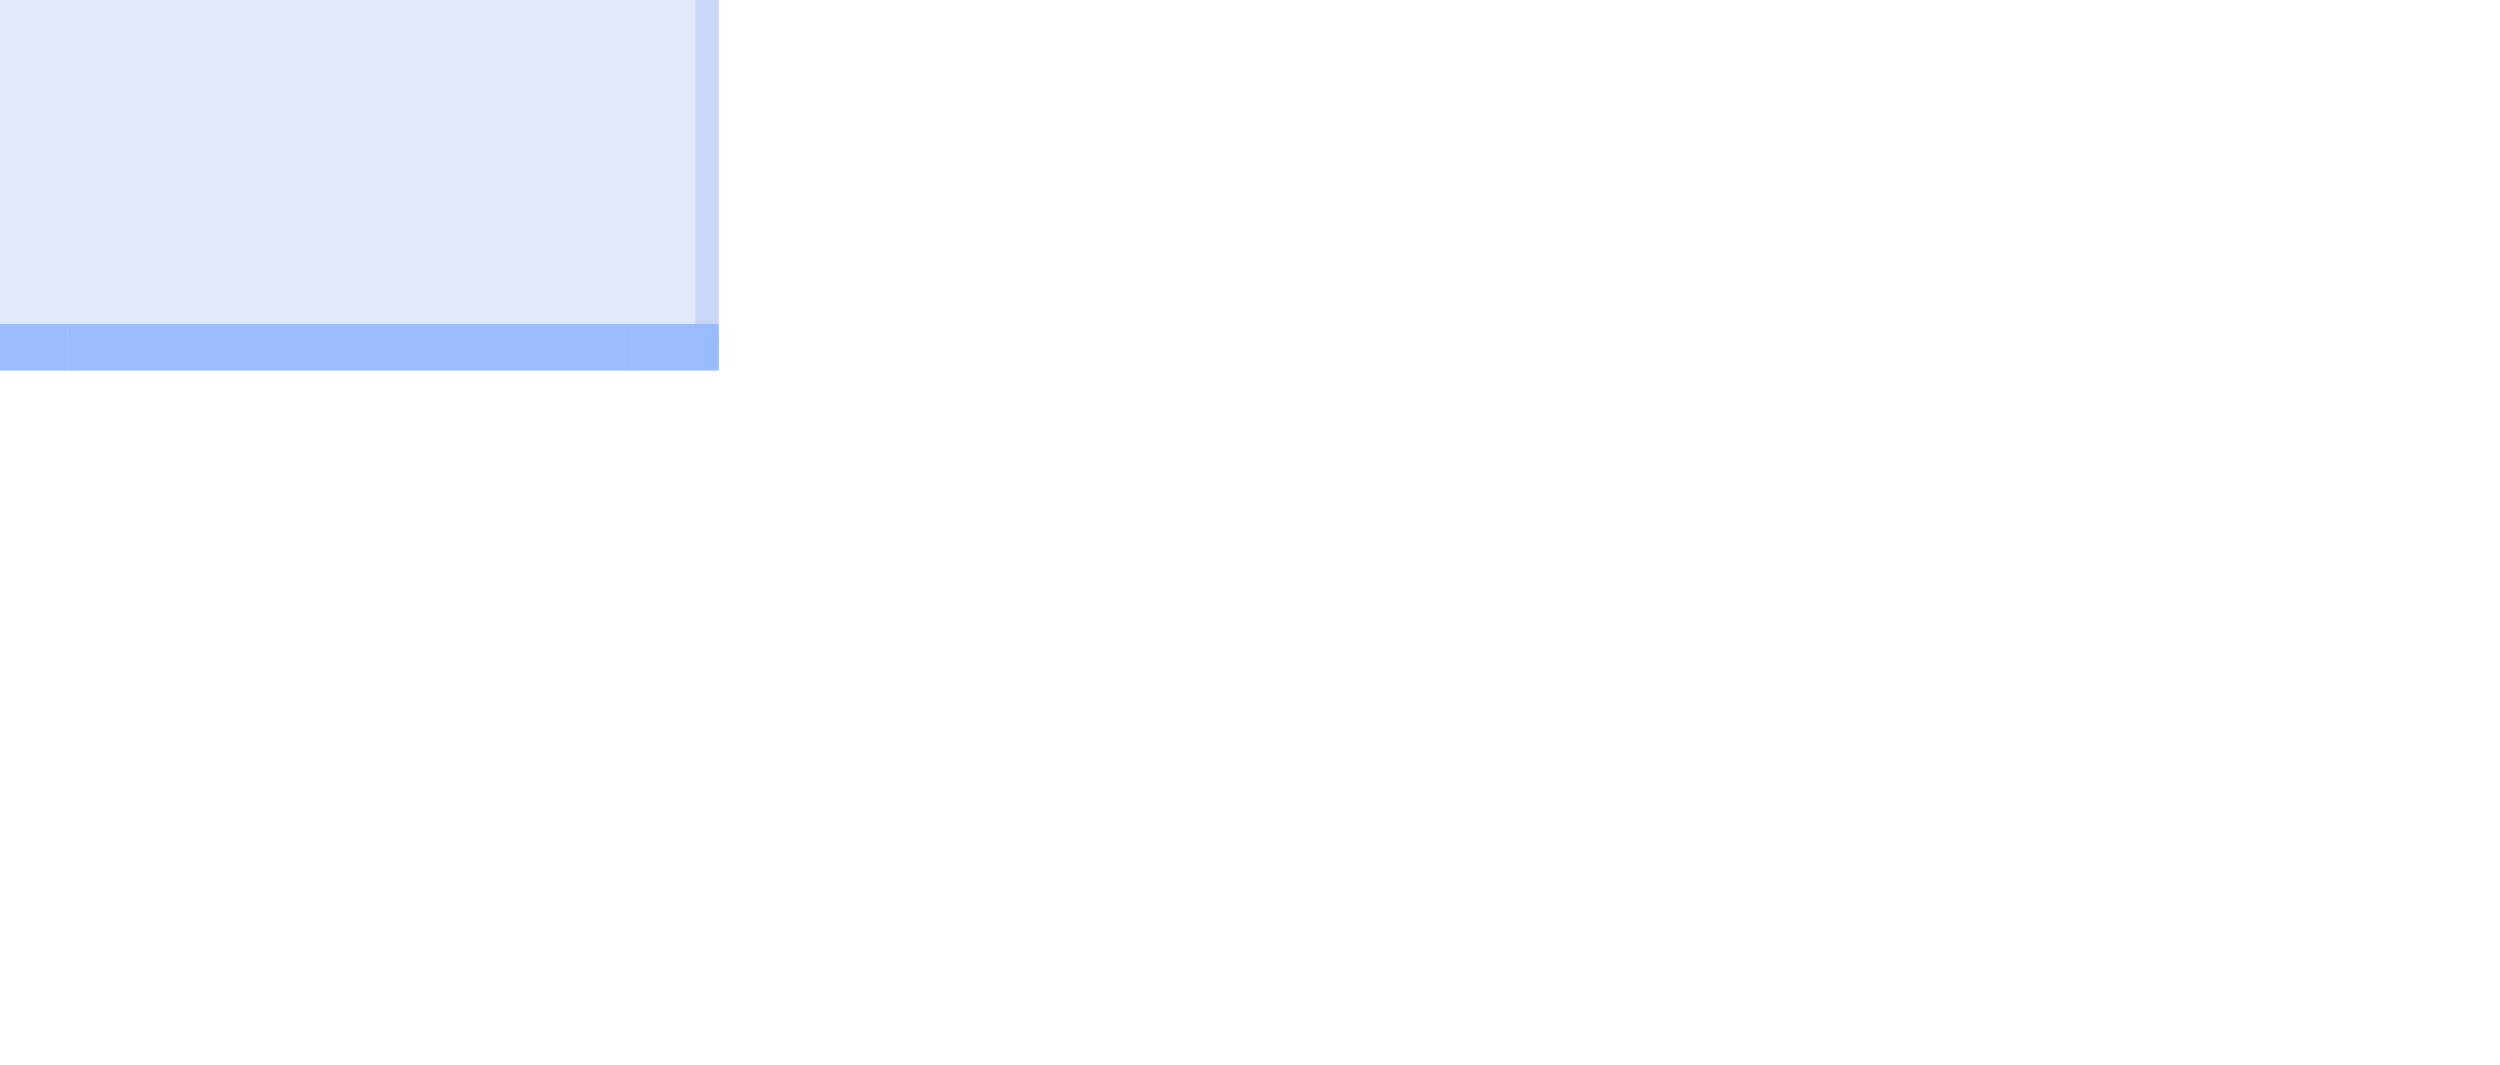
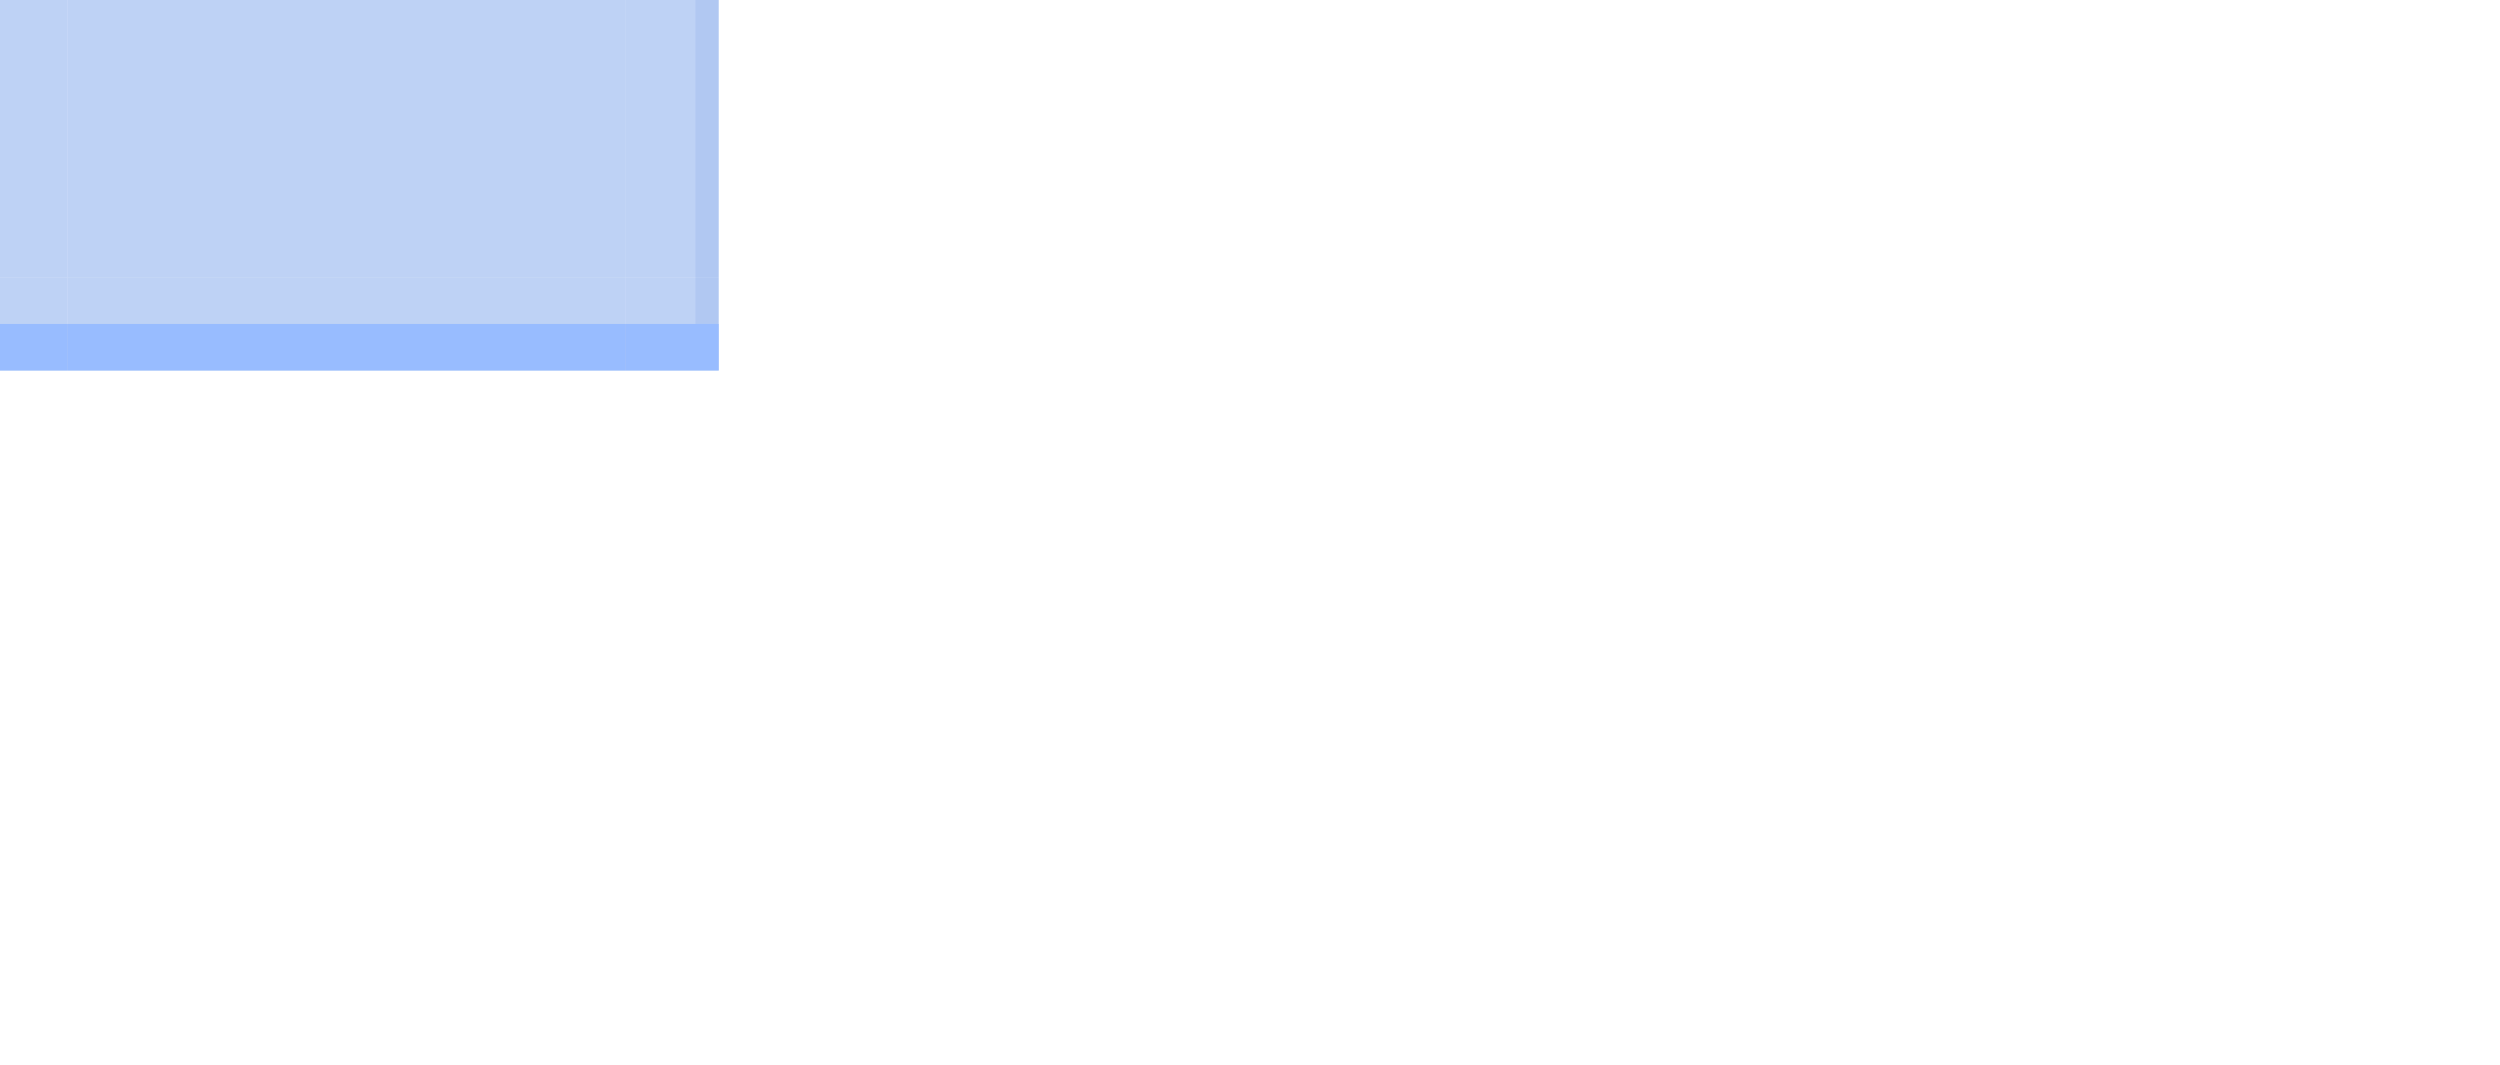
<svg xmlns="http://www.w3.org/2000/svg" xmlns:ns1="http://www.openswatchbook.org/uri/2009/osb" xmlns:xlink="http://www.w3.org/1999/xlink" viewBox="0 0 107.461 45.741" width="107.461" height="45.741" version="1.1" id="svg2">
  <defs id="defs4">
    <linearGradient id="linearGradient5558" ns1:paint="solid">
      <stop style="stop-color:#000000;stop-opacity:1;" offset="0" id="stop5556" />
    </linearGradient>
    <linearGradient id="linearGradient5808" ns1:paint="solid">
      <stop style="stop-color:#000000;stop-opacity:1;" offset="0" id="stop5806" />
    </linearGradient>
    <linearGradient id="linearGradient5802" ns1:paint="solid">
      <stop style="stop-color:#000000;stop-opacity:1;" offset="0" id="stop5800" />
    </linearGradient>
    <linearGradient id="linearGradient5796" ns1:paint="solid">
      <stop style="stop-color:#000000;stop-opacity:1;" offset="0" id="stop5794" />
    </linearGradient>
    <linearGradient id="linearGradient5790" ns1:paint="solid">
      <stop style="stop-color:#000000;stop-opacity:1;" offset="0" id="stop5788" />
    </linearGradient>
    <linearGradient id="linearGradient5784" ns1:paint="solid">
      <stop style="stop-color:#000000;stop-opacity:1;" offset="0" id="stop5782" />
    </linearGradient>
    <linearGradient id="linearGradient5778" ns1:paint="solid">
      <stop style="stop-color:#000000;stop-opacity:1;" offset="0" id="stop5776" />
    </linearGradient>
    <linearGradient id="linearGradient5772" ns1:paint="solid">
      <stop style="stop-color:#000000;stop-opacity:1;" offset="0" id="stop5770" />
    </linearGradient>
    <linearGradient id="linearGradient5766" ns1:paint="solid">
      <stop style="stop-color:#000000;stop-opacity:1;" offset="0" id="stop5764" />
    </linearGradient>
    <linearGradient id="activetab-4" ns1:paint="solid">
      <stop style="stop-color:#98bcff;stop-opacity:1;" offset="0" id="stop5758" />
    </linearGradient>
    <style id="current-color-scheme" type="text/css">.ColorScheme-Text {
        color:#31363b;
      }
      .ColorScheme-Background{
        color:#eff0f1;
      }
      .ColorScheme-ViewText {
        color:#31363b;
      }
      .ColorScheme-ViewBackground{
        color:#fcfcfc;
      }
      .ColorScheme-ViewHover {
        color:#3daee9;
      }
      .ColorScheme-ViewFocus{
        color:#3daee9;
      }
      .ColorScheme-ButtonText {
        color:#31363b;
      }
      .ColorScheme-ButtonBackground{
        color:#eff0f1;
      }
      .ColorScheme-ButtonHover {
        color:#3daee9;
      }
      .ColorScheme-ButtonFocus{
        color:#3daee9;
      }</style>
    <linearGradient xlink:href="#activetab-4" id="linearGradient918" gradientUnits="userSpaceOnUse" gradientTransform="matrix(0.1666667,0,0,0.5,-50.78077,-11.35873)" x1="-83.531" y1="0.281" x2="-59.531" y2="0.281" />
    <linearGradient xlink:href="#activetab-4" id="linearGradient846" gradientUnits="userSpaceOnUse" gradientTransform="matrix(1,0,0,0.5,-0.5120063,-13.14764)" x1="-83.531" y1="0.281" x2="-59.531" y2="0.281" />
    <linearGradient xlink:href="#activetab-4" id="linearGradient7328" gradientUnits="userSpaceOnUse" gradientTransform="matrix(0.1666667,0,0,0.5,-50.78077,-11.35873)" x1="-83.531" y1="0.281" x2="-59.531" y2="0.281" />
  </defs>
-   <rect transform="rotate(-90)" style="opacity:1;fill:#5b8ce6;fill-opacity:0.176;fill-rule:evenodd;stroke-width:2" height="24" width="24" x="-11.925" y="2.894" id="active-tab-center" />
+   <rect transform="rotate(-90)" style="opacity:1;fill:#5b8ce6;fill-opacity:0.392;fill-rule:evenodd;stroke-width:2" height="24" width="24" x="-11.925" y="2.894" id="active-tab-center" />
  <g transform="rotate(-90,-27.61549,29.53341)" id="active-tab-bottom">
-     <rect style="opacity:1;fill:#5b8ce6;fill-opacity:0.176;fill-rule:evenodd;stroke-width:0.816" height="4" width="24" x="-84.043" y="-14.007" id="rect852" transform="rotate(-90)" />
+     <rect style="opacity:1;fill:#5b8ce6;fill-opacity:0.392;fill-rule:evenodd;stroke-width:0.816" height="4" width="24" x="-84.043" y="-14.007" id="rect852" transform="rotate(-90)" />
    <rect transform="rotate(-90)" id="rect844" y="-14.007" x="-84.043" width="24" height="2" style="fill:url(#linearGradient846);fill-opacity:1;fill-rule:evenodd;stroke-width:0.816" />
  </g>
  <g style="fill:#5b8ce6;fill-opacity:1" transform="rotate(-90,-16.75362,30.74027)" id="active-tab-left">
-     <rect id="rect863" y="46.388" x="2.062" width="24" height="4" style="opacity:1;fill:#5b8ce6;fill-opacity:0.176;fill-rule:evenodd;stroke-width:0.408" />
-     <rect style="opacity:1;fill:#5c8be7;fill-opacity:0.188;fill-rule:evenodd;stroke-width:0.408" height="1" width="24" x="2.062" y="46.388" id="rect855" />
+     <rect id="rect863" y="46.388" x="2.062" width="24" height="4" style="opacity:1;fill:#5b8ce6;fill-opacity:0.392;fill-rule:evenodd;stroke-width:0.408" />
+     <rect style="opacity:1;fill:#5c8be7;fill-opacity:0.133;fill-rule:evenodd;stroke-width:0.408" height="1" width="24" x="2.062" y="46.388" id="rect855" />
  </g>
  <g style="fill:#5b8ce6;fill-opacity:1" id="active-tab-right" transform="matrix(0,-1,-1,0,77.28118,13.98665)">
-     <rect style="opacity:1;fill:#5b8ce6;fill-opacity:0.176;fill-rule:evenodd;stroke-width:0.408" height="4" width="24" x="2.062" y="46.388" id="rect865" />
-     <rect id="rect867" y="46.388" x="2.062" width="24" height="1" style="opacity:1;fill:#5c8be7;fill-opacity:0.188;fill-rule:evenodd;stroke-width:0.408" />
+     <rect style="opacity:1;fill:#5b8ce6;fill-opacity:0.392;fill-rule:evenodd;stroke-width:0.408" height="4" width="24" x="2.062" y="46.388" id="rect865" />
+     <rect id="rect867" y="46.388" x="2.062" width="24" height="1" style="opacity:1;fill:#5c8be7;fill-opacity:0.133;fill-rule:evenodd;stroke-width:0.408" />
  </g>
  <g style="fill:#5b8ce6;fill-opacity:1" id="active-tab-top" transform="translate(0.8319919,-62.46247)">
-     <rect style="opacity:1;fill:#5b8ce6;fill-opacity:0.176;fill-rule:evenodd;stroke-width:0.408" height="4" width="24" x="2.062" y="46.388" id="rect875" />
-     <rect id="rect877" y="46.388" x="2.062" width="24" height="1" style="opacity:1;fill:#5c8be7;fill-opacity:0.188;fill-rule:evenodd;stroke-width:0.408" />
+     <rect style="opacity:1;fill:#5b8ce6;fill-opacity:0.392;fill-rule:evenodd;stroke-width:0.408" height="4" width="24" x="2.062" y="46.388" id="rect875" />
+     <rect id="rect877" y="46.388" x="2.062" width="24" height="1" style="opacity:1;fill:#5c8be7;fill-opacity:0.133;fill-rule:evenodd;stroke-width:0.408" />
  </g>
  <g style="fill:#5b8ce6;fill-opacity:1" transform="rotate(-90,-22.53425,27.94785)" id="active-tab-topleft">
-     <rect transform="rotate(90)" style="opacity:1;fill:#5b8ce6;fill-opacity:0.176;fill-rule:evenodd;stroke-width:0.167" height="4" width="4" x="49.376" y="-21.489" id="rect885" />
-     <path style="opacity:1;fill:#5c8be7;fill-opacity:0.188;fill-rule:evenodd;stroke-width:0.167" d="m 17.489,49.376 v 1 h 3 v 3 h 1 v -4 z" id="rect868" />
+     <rect transform="rotate(90)" style="opacity:1;fill:#5b8ce6;fill-opacity:0.392;fill-rule:evenodd;stroke-width:0.167" height="4" width="4" x="49.376" y="-21.489" id="rect885" />
+     <path style="opacity:1;fill:#5c8be7;fill-opacity:0.133;fill-rule:evenodd;stroke-width:0.167" d="m 17.489,49.376 v 1 h 3 v 3 h 1 v -4 z" id="rect868" />
  </g>
  <g style="fill:#5b8ce6;fill-opacity:1" id="active-tab-topright" transform="matrix(0,-1,-1,0,80.26939,5.413593)">
-     <rect id="rect887" y="-21.489" x="49.376" width="4" height="4" style="opacity:1;fill:#5b8ce6;fill-opacity:0.176;fill-rule:evenodd;stroke-width:0.167" transform="rotate(90)" />
-     <path id="path889" d="m 17.489,49.376 v 1 h 3 v 3 h 1 v -4 z" style="opacity:1;fill:#5c8be7;fill-opacity:0.188;fill-rule:evenodd;stroke-width:0.167" />
+     <rect id="rect887" y="-21.489" x="49.376" width="4" height="4" style="opacity:1;fill:#5b8ce6;fill-opacity:0.392;fill-rule:evenodd;stroke-width:0.167" transform="rotate(90)" />
+     <path id="path889" d="m 17.489,49.376 v 1 h 3 v 3 h 1 v -4 z" style="opacity:1;fill:#5c8be7;fill-opacity:0.133;fill-rule:evenodd;stroke-width:0.167" />
  </g>
  <g transform="rotate(-90,-29.05104,32.75787)" id="active-tab-bottomleft">
-     <rect transform="rotate(-90)" id="rect854" y="-12.218" x="-64.703" width="4" height="4" style="opacity:1;fill:#5b8ce6;fill-opacity:0.176;fill-rule:evenodd;stroke-width:0.816" />
+     <rect transform="rotate(-90)" id="rect854" y="-12.218" x="-64.703" width="4" height="4" style="opacity:1;fill:#5b8ce6;fill-opacity:0.392;fill-rule:evenodd;stroke-width:0.816" />
    <rect style="fill:url(#linearGradient7328);fill-opacity:1;fill-rule:evenodd;stroke-width:0.816" height="2" width="4" x="-64.703" y="-12.218" id="rect856" transform="rotate(-90)" />
-     <rect style="opacity:1;fill:#5c8be7;fill-opacity:0.188;fill-rule:evenodd;stroke-width:0.816" height="2" width="1" x="-61.703" y="-10.218" id="rect899" transform="rotate(-90)" />
+     <rect style="opacity:1;fill:#5c8be7;fill-opacity:0.133;fill-rule:evenodd;stroke-width:0.816" height="2" width="1" x="-61.703" y="-10.218" id="rect899" transform="rotate(-90)" />
  </g>
  <g id="active-tab-bottomright" transform="matrix(0,-1,-1,0,91.59614,3.70683)">
-     <rect style="opacity:1;fill:#5b8ce6;fill-opacity:0.176;fill-rule:evenodd;stroke-width:0.816" height="4" width="4" x="-64.703" y="-12.218" id="rect908" transform="rotate(-90)" />
+     <rect style="opacity:1;fill:#5b8ce6;fill-opacity:0.392;fill-rule:evenodd;stroke-width:0.816" height="4" width="4" x="-64.703" y="-12.218" id="rect908" transform="rotate(-90)" />
    <rect transform="rotate(-90)" id="rect910" y="-12.218" x="-64.703" width="4" height="2" style="fill:url(#linearGradient918);fill-opacity:1;fill-rule:evenodd;stroke-width:0.816" />
-     <rect transform="rotate(-90)" id="rect912" y="-10.218" x="-61.703" width="1" height="2" style="opacity:1;fill:#5c8be7;fill-opacity:0.188;fill-rule:evenodd;stroke-width:0.816" />
+     <rect transform="rotate(-90)" id="rect912" y="-10.218" x="-61.703" width="1" height="2" style="opacity:1;fill:#5c8be7;fill-opacity:0.133;fill-rule:evenodd;stroke-width:0.816" />
  </g>
</svg>
